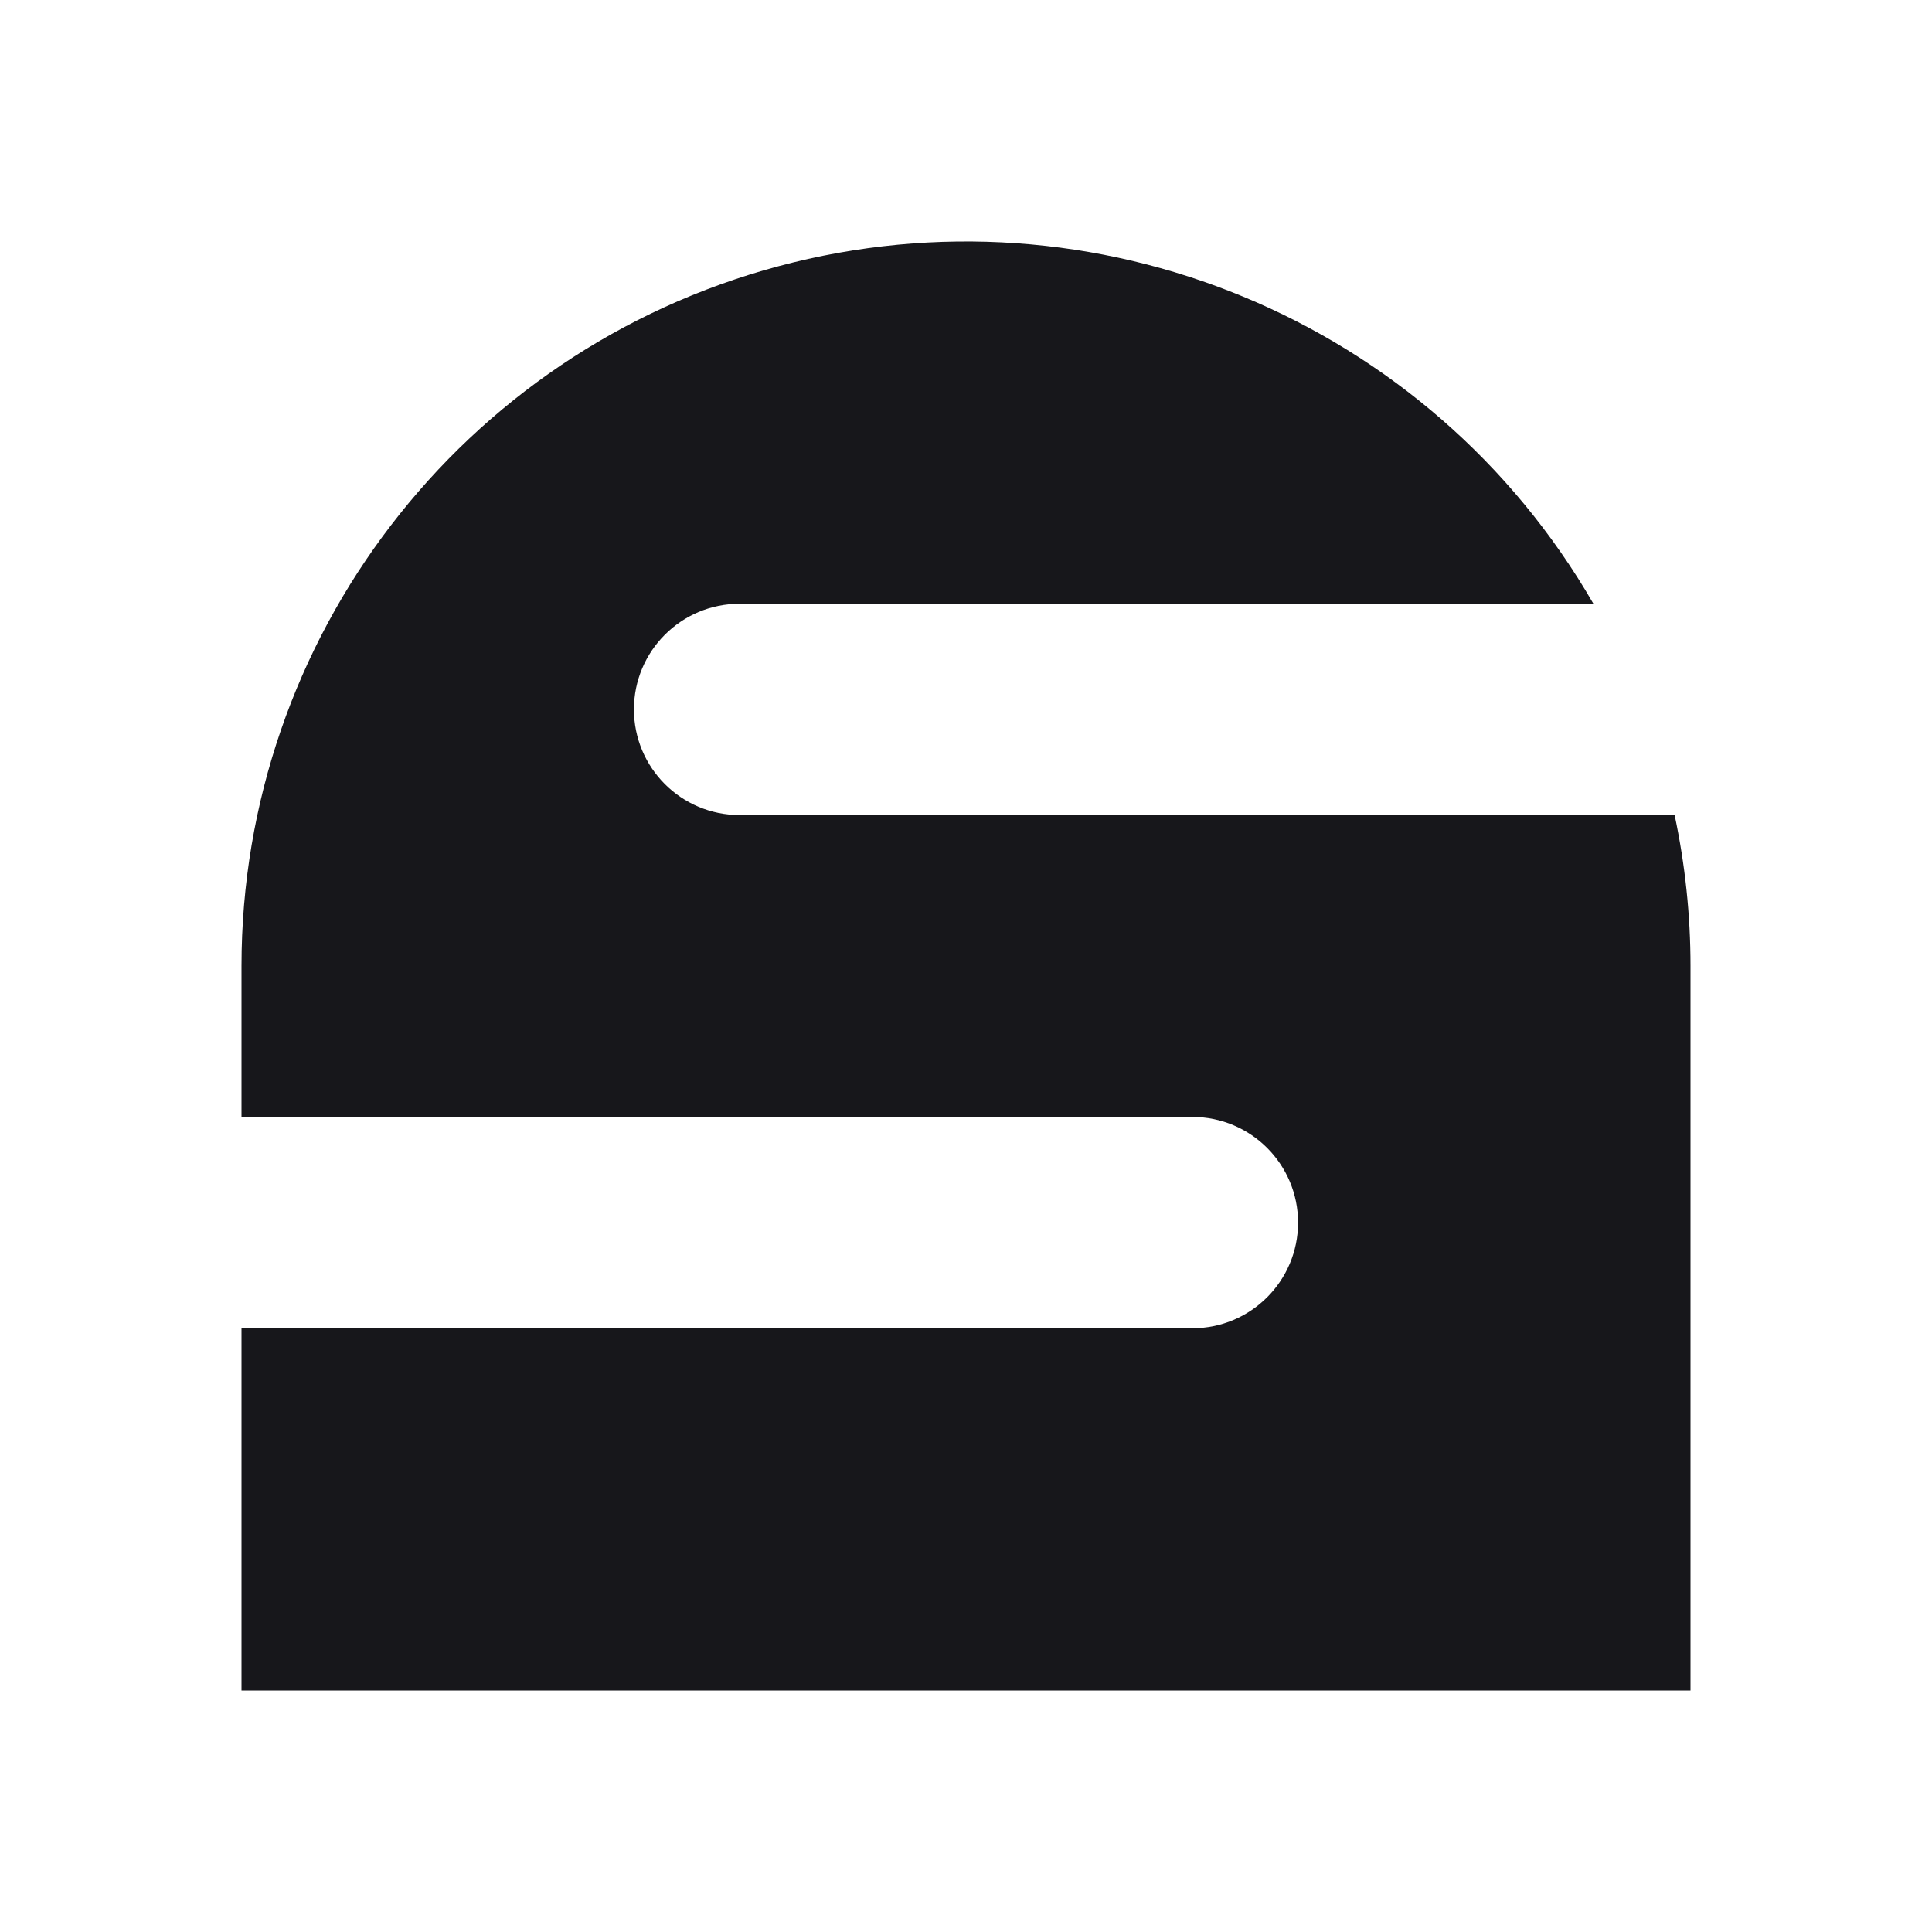
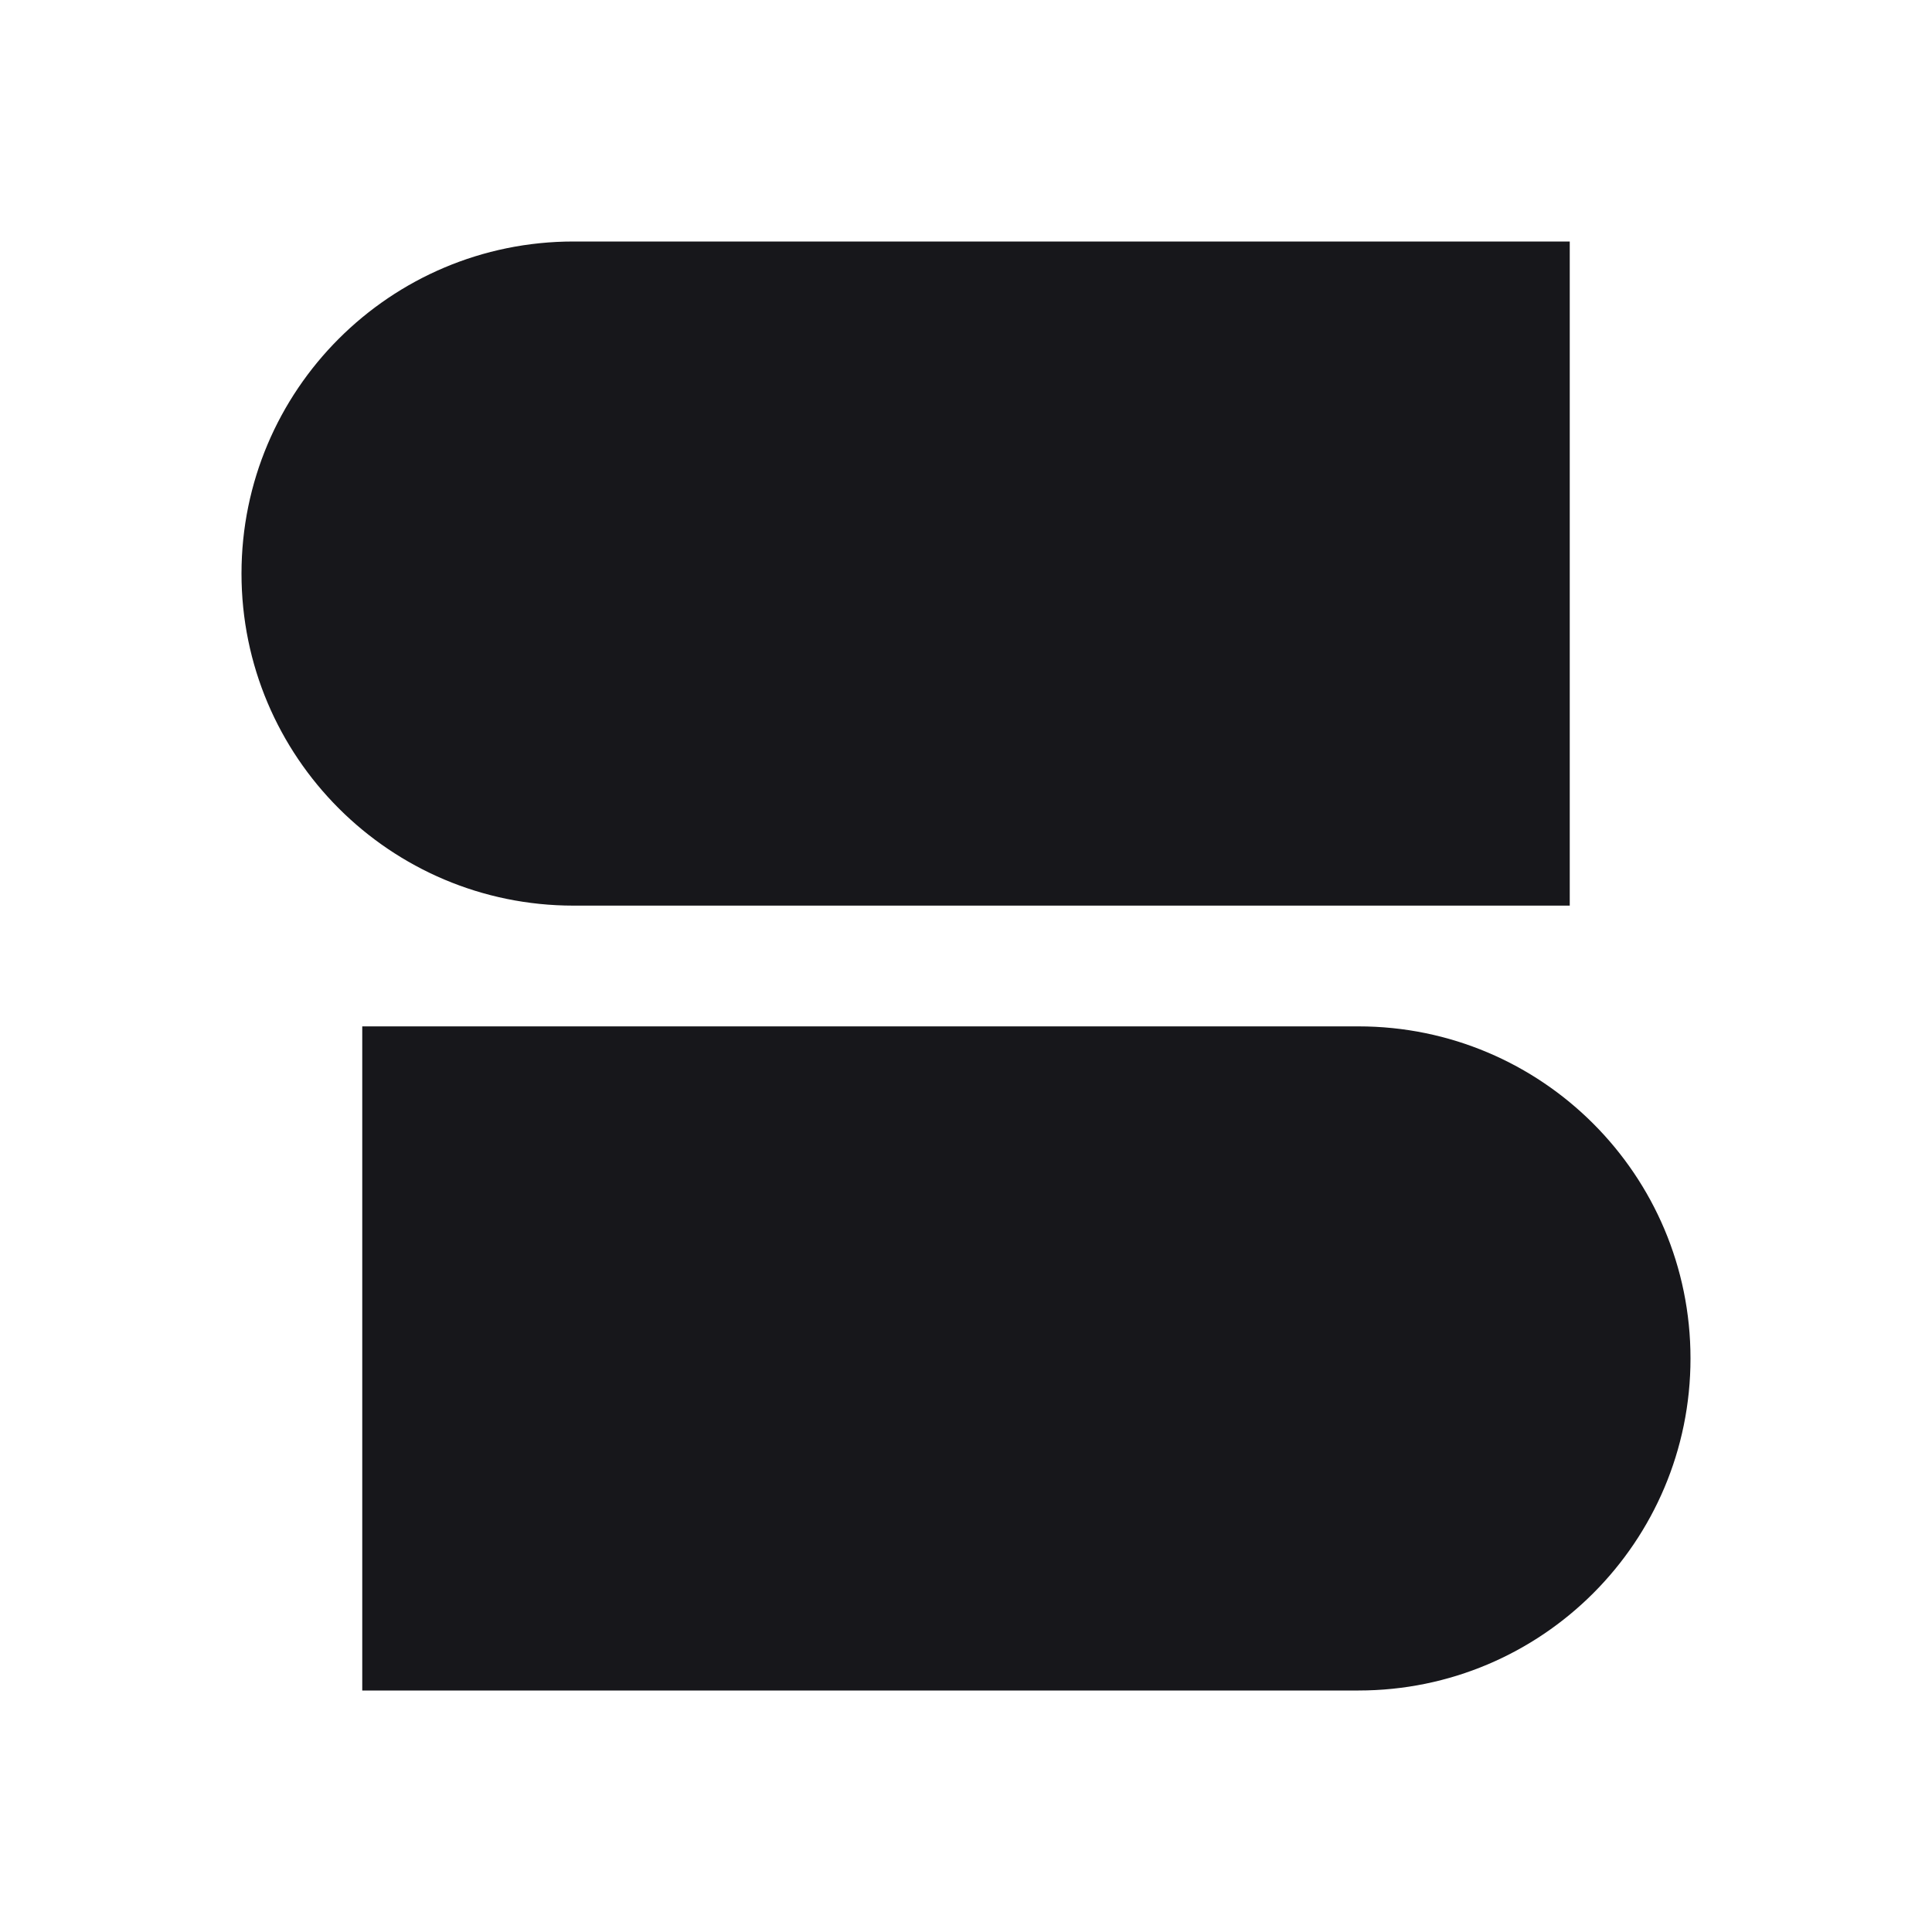
<svg xmlns="http://www.w3.org/2000/svg" viewBox="0 0 32 32">
  <style>path{fill:#17171b}@media (prefers-color-scheme:dark){path{fill:#f1f1f3}}</style>
-   <path d="M4 28V22H19.75A1.75 1.75 0 0 0 19.75 18.5H4V16A12 12 0 0 1 26.392 10H12.25A1.75 1.75 0 0 0 12.25 13.5H27.737A12 12 0 0 1 28 16V28Z" />
+   <path d="M4 9.5A5.5 5.5 0 0 1 9.5 4H26v11H9.5A5.5 5.5 0 0 1 4 9.5ZM6 17h16.5a5.5 5.5 0 0 1 0 11H6Z" />
</svg>
